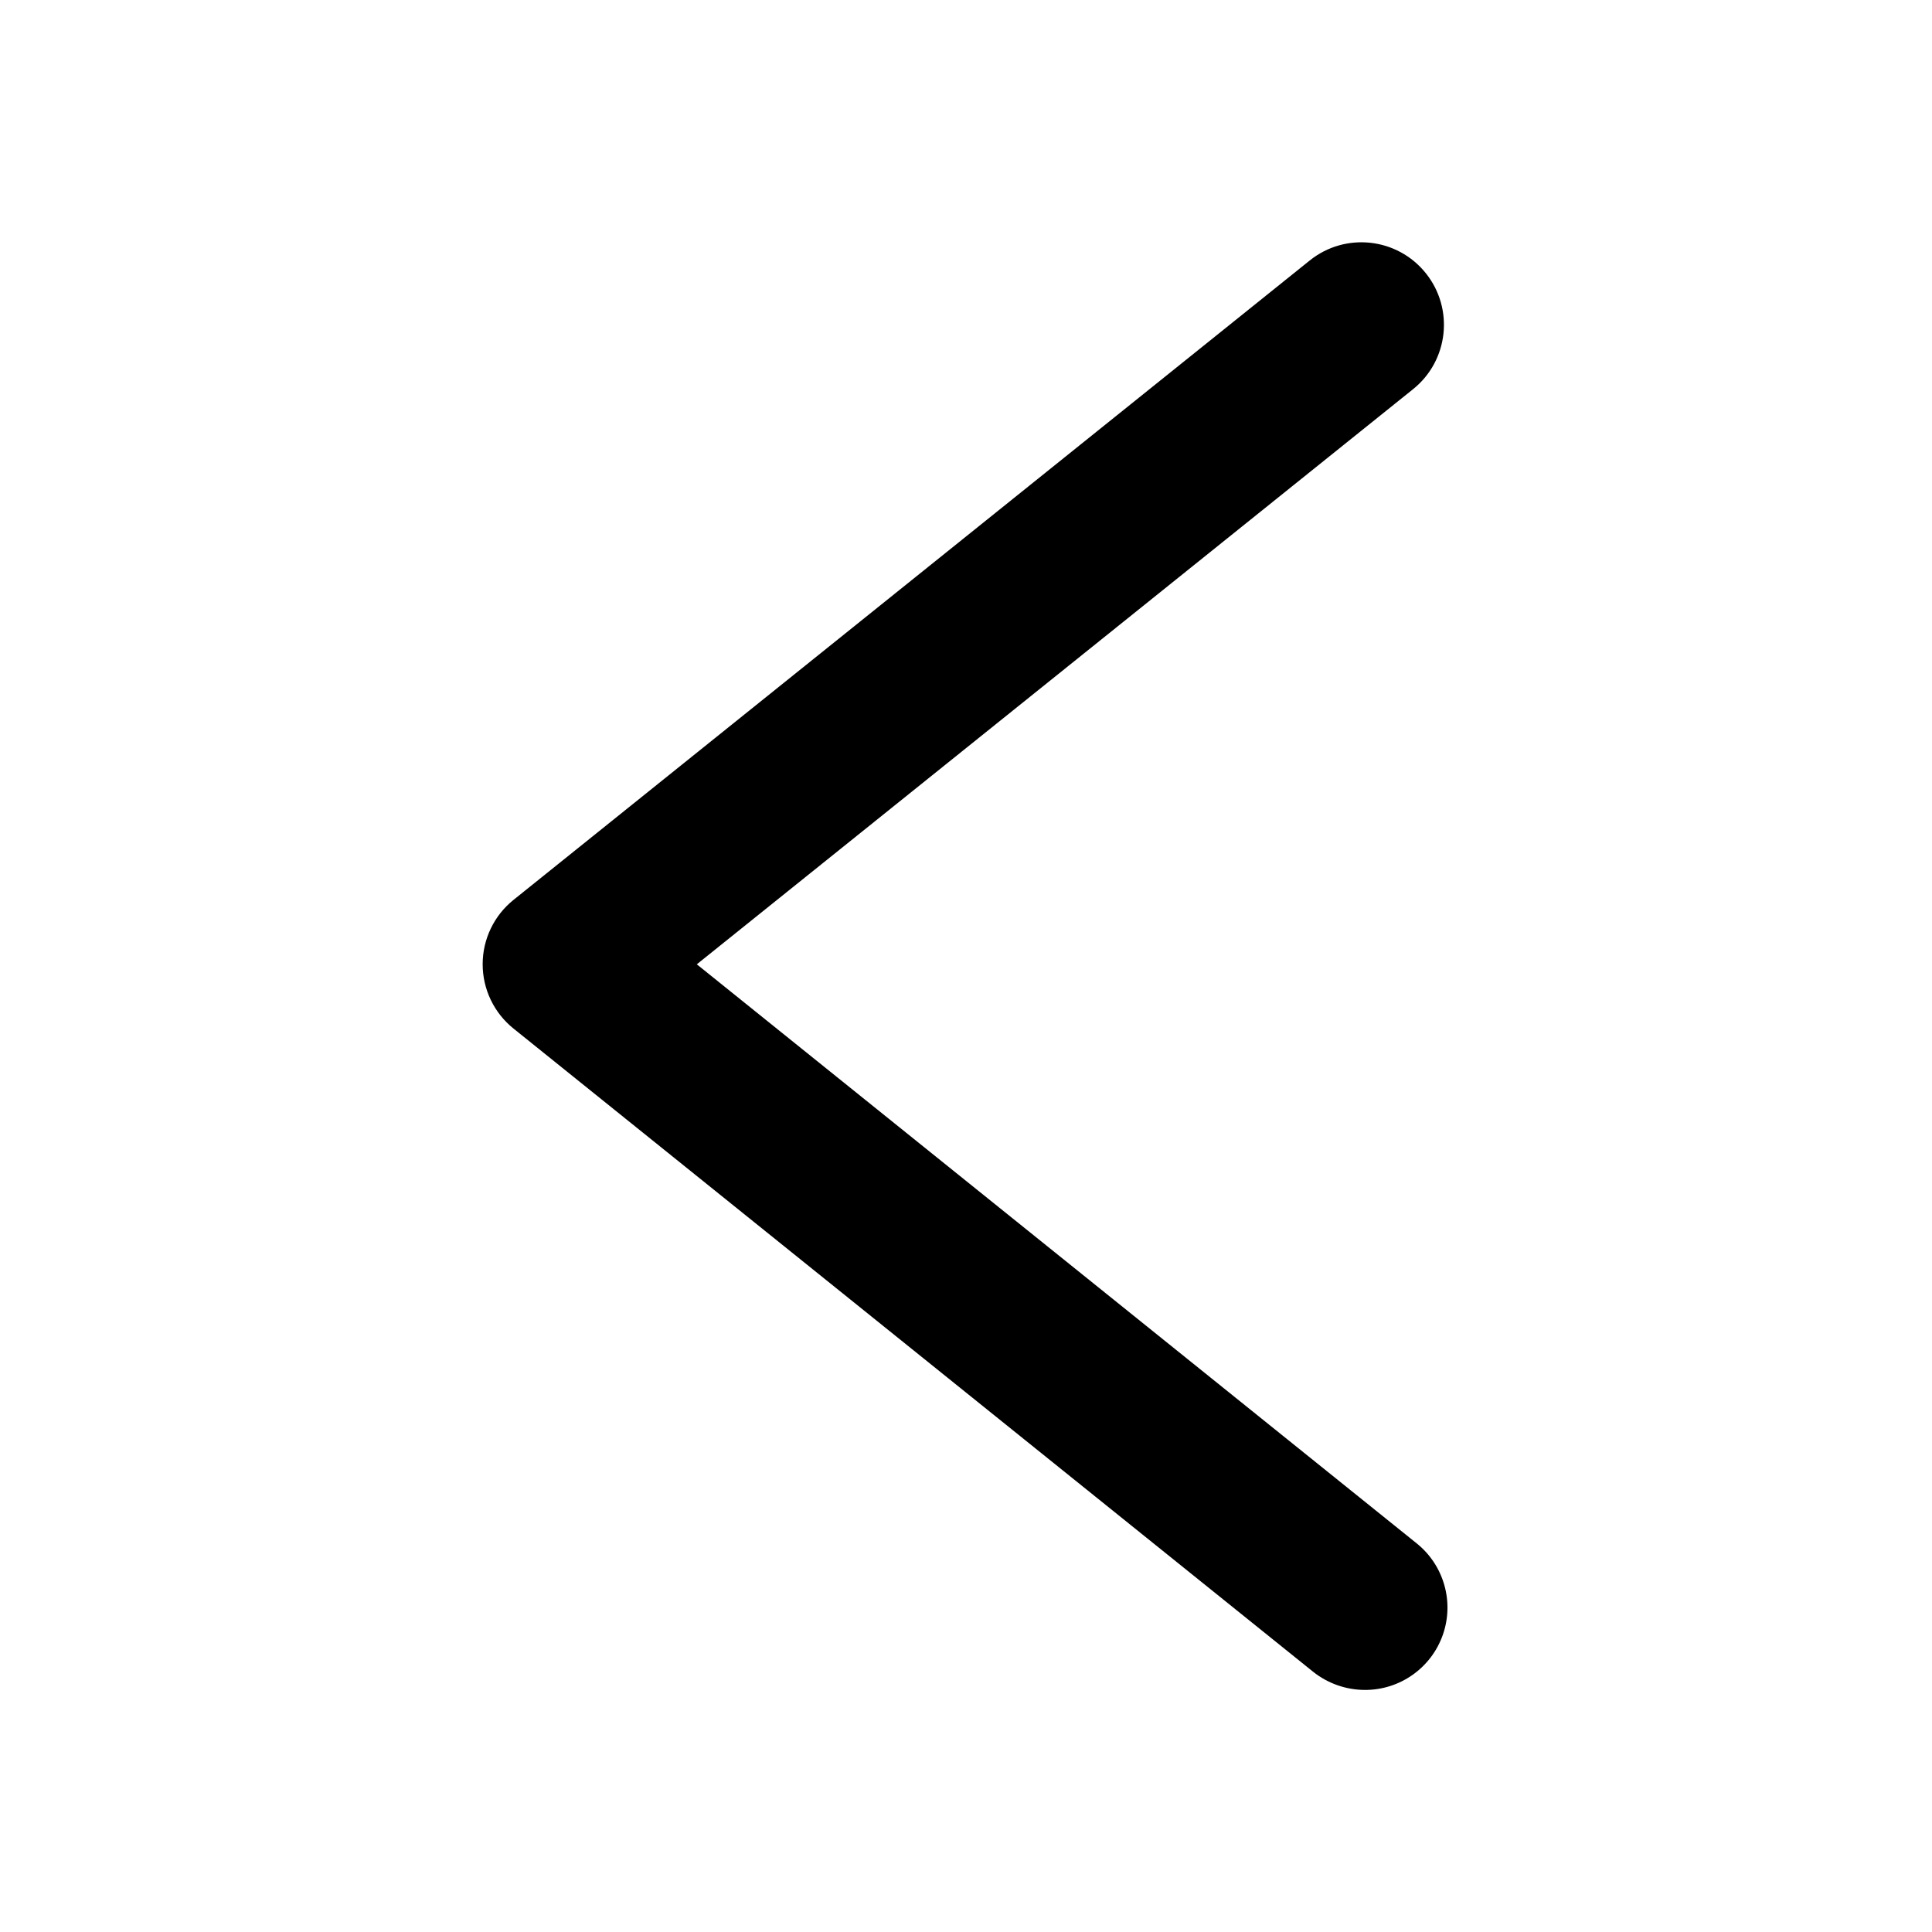
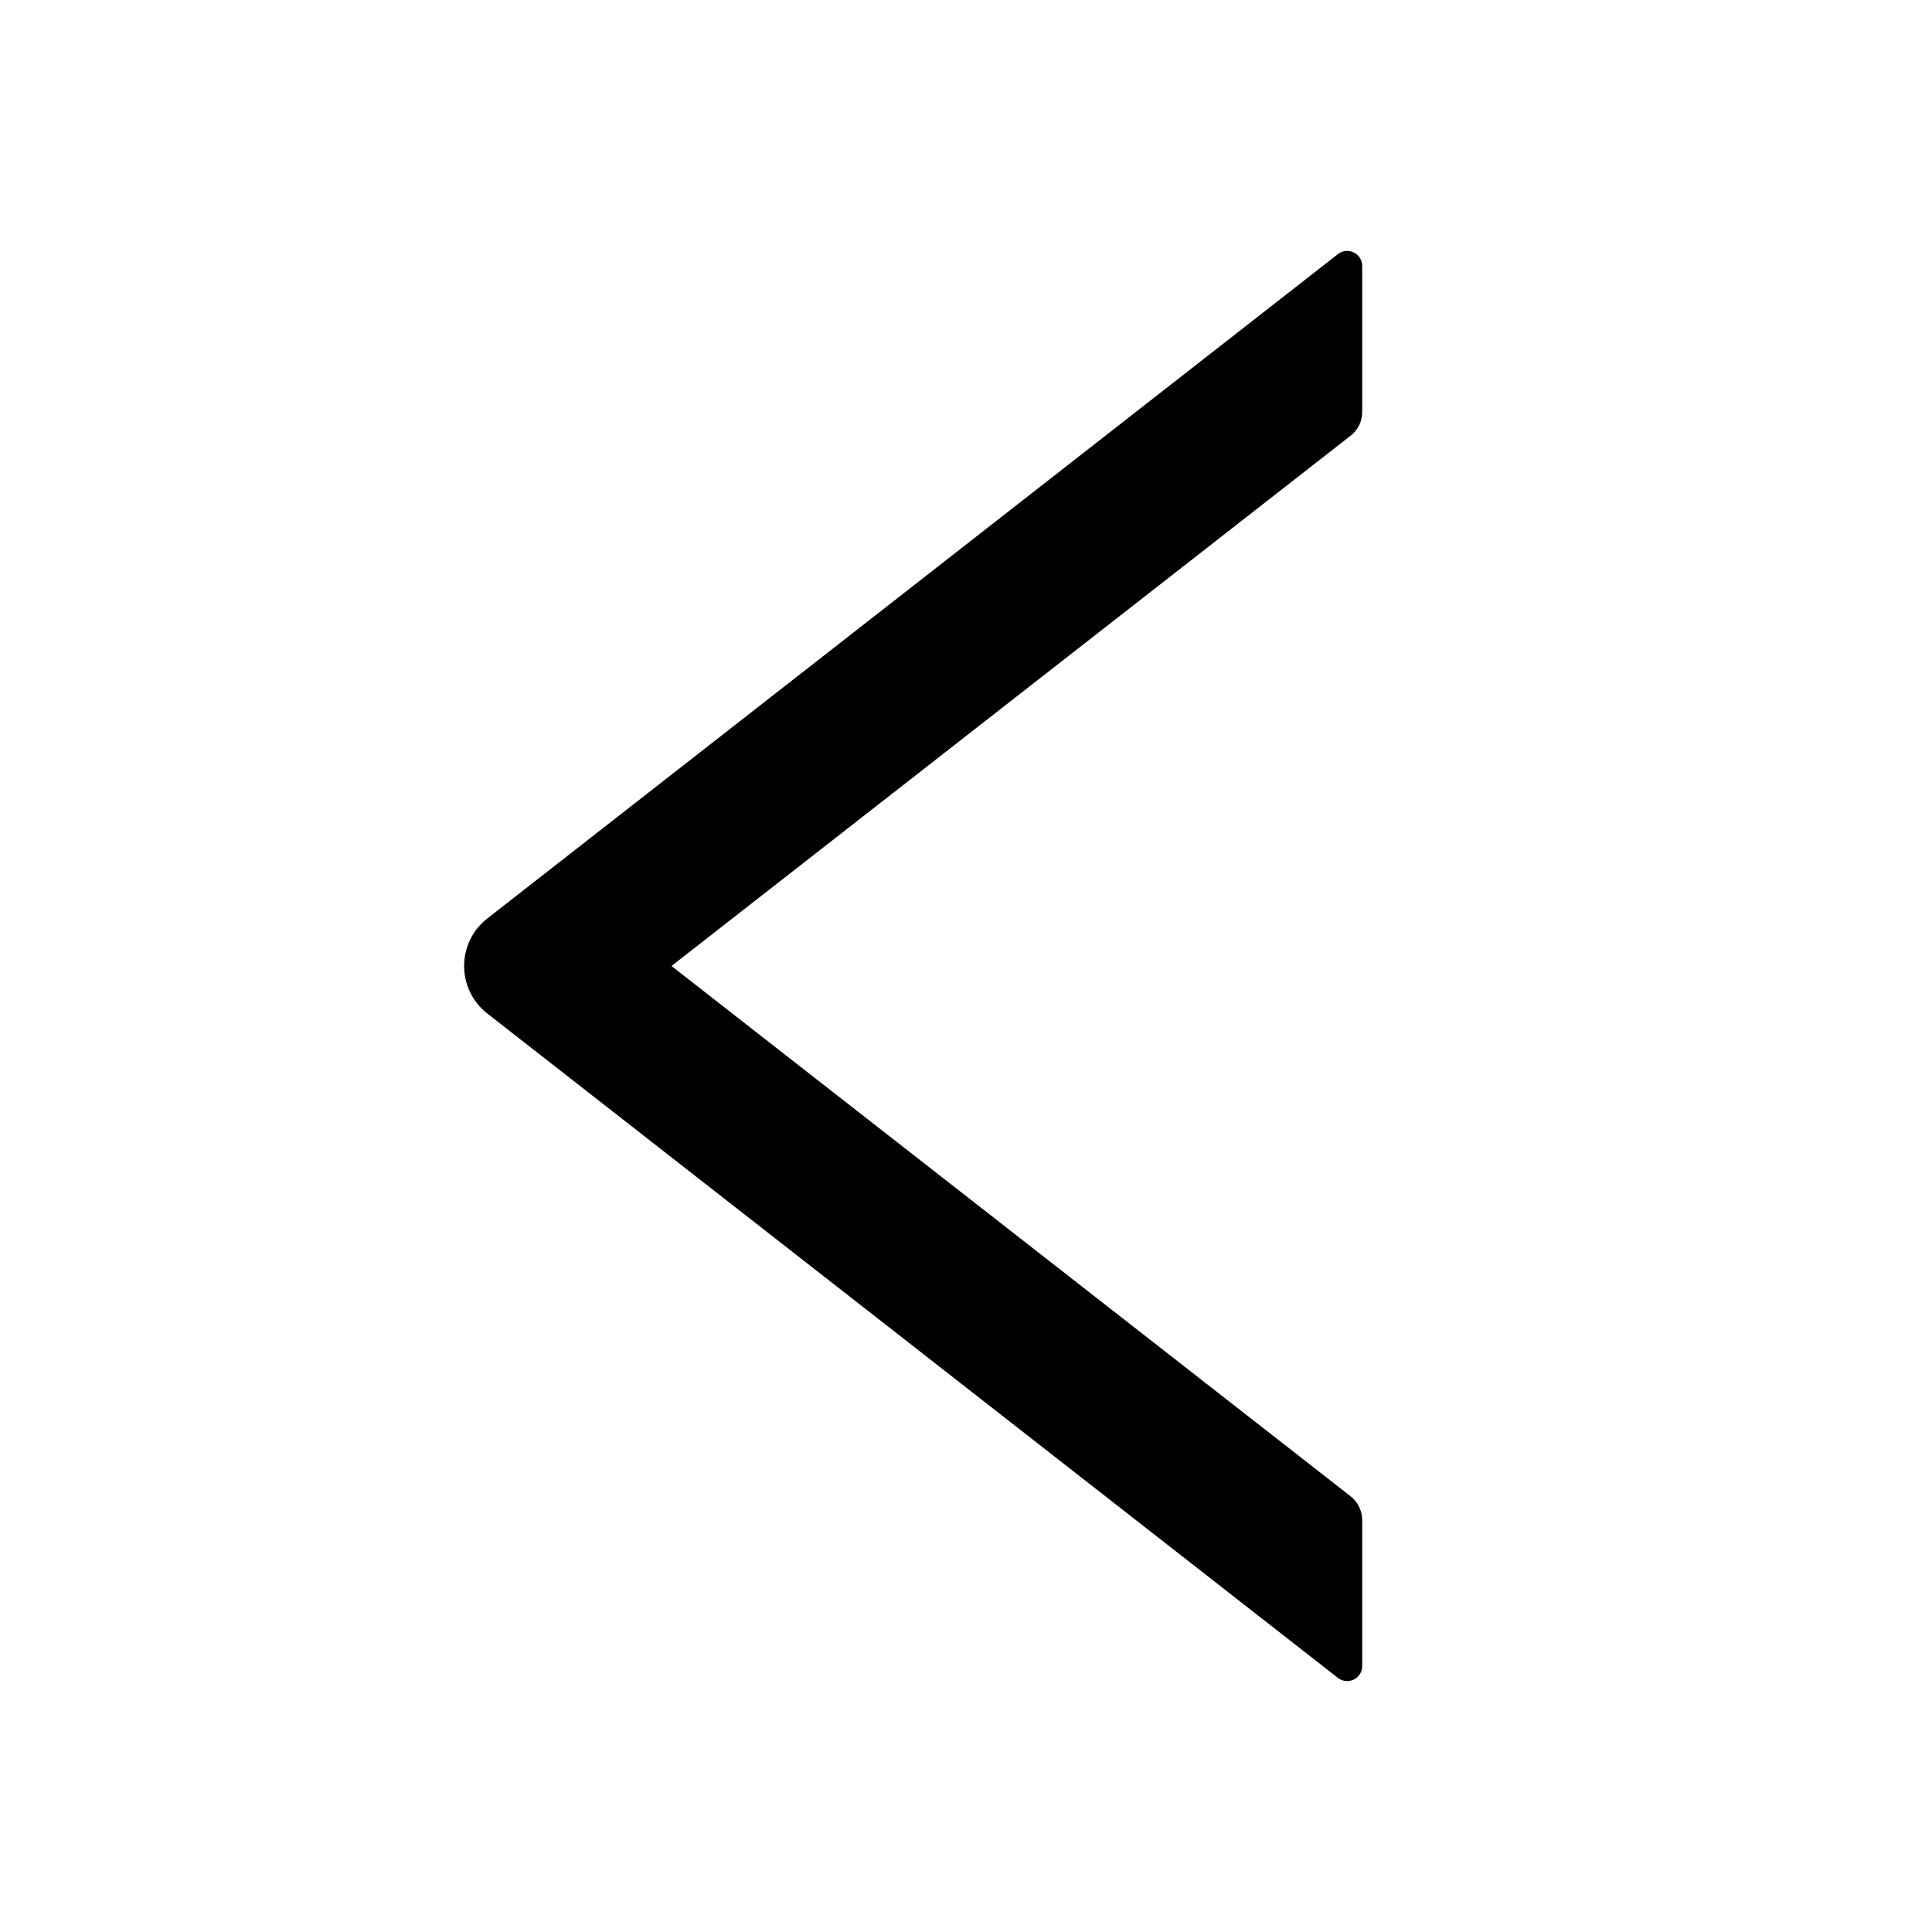
- <svg xmlns="http://www.w3.org/2000/svg" t="1586269177137" class="icon" viewBox="0 0 1024 1024" version="1.1" p-id="2135" width="200" height="200">
-   <defs>
-     <style type="text/css" />
-   </defs>
-   <path d="M723.413 895.701a44.203 44.203 0 0 1-27.392-9.6l-423.808-340.907a43.733 43.733 0 0 1 0-68.267l422.016-338.901a43.733 43.733 0 0 1 54.699 68.267l-379.605 304.811 381.525 306.901a43.648 43.648 0 0 1-27.392 77.696z" p-id="2136" />
+ <svg xmlns="http://www.w3.org/2000/svg" t="1661439702417" class="icon" viewBox="0 0 1024 1024" version="1.1" p-id="832" width="200" height="200">
+   <path d="M258.3 537.2L709.1 889.3c5.3 4.1 12.9 0.4 12.9-6.3l-1e-8-77.3c0-4.9-2.3-9.6-6.1-12.6l-360-281.1 360-281.1c3.9-3 6.1-7.7 6.1-12.6L722 141c0-6.7-7.7-10.4-12.9-6.3l-450.8 352.1c-16.4 12.8-16.4 37.6 0 50.4z" p-id="833" />
</svg>
